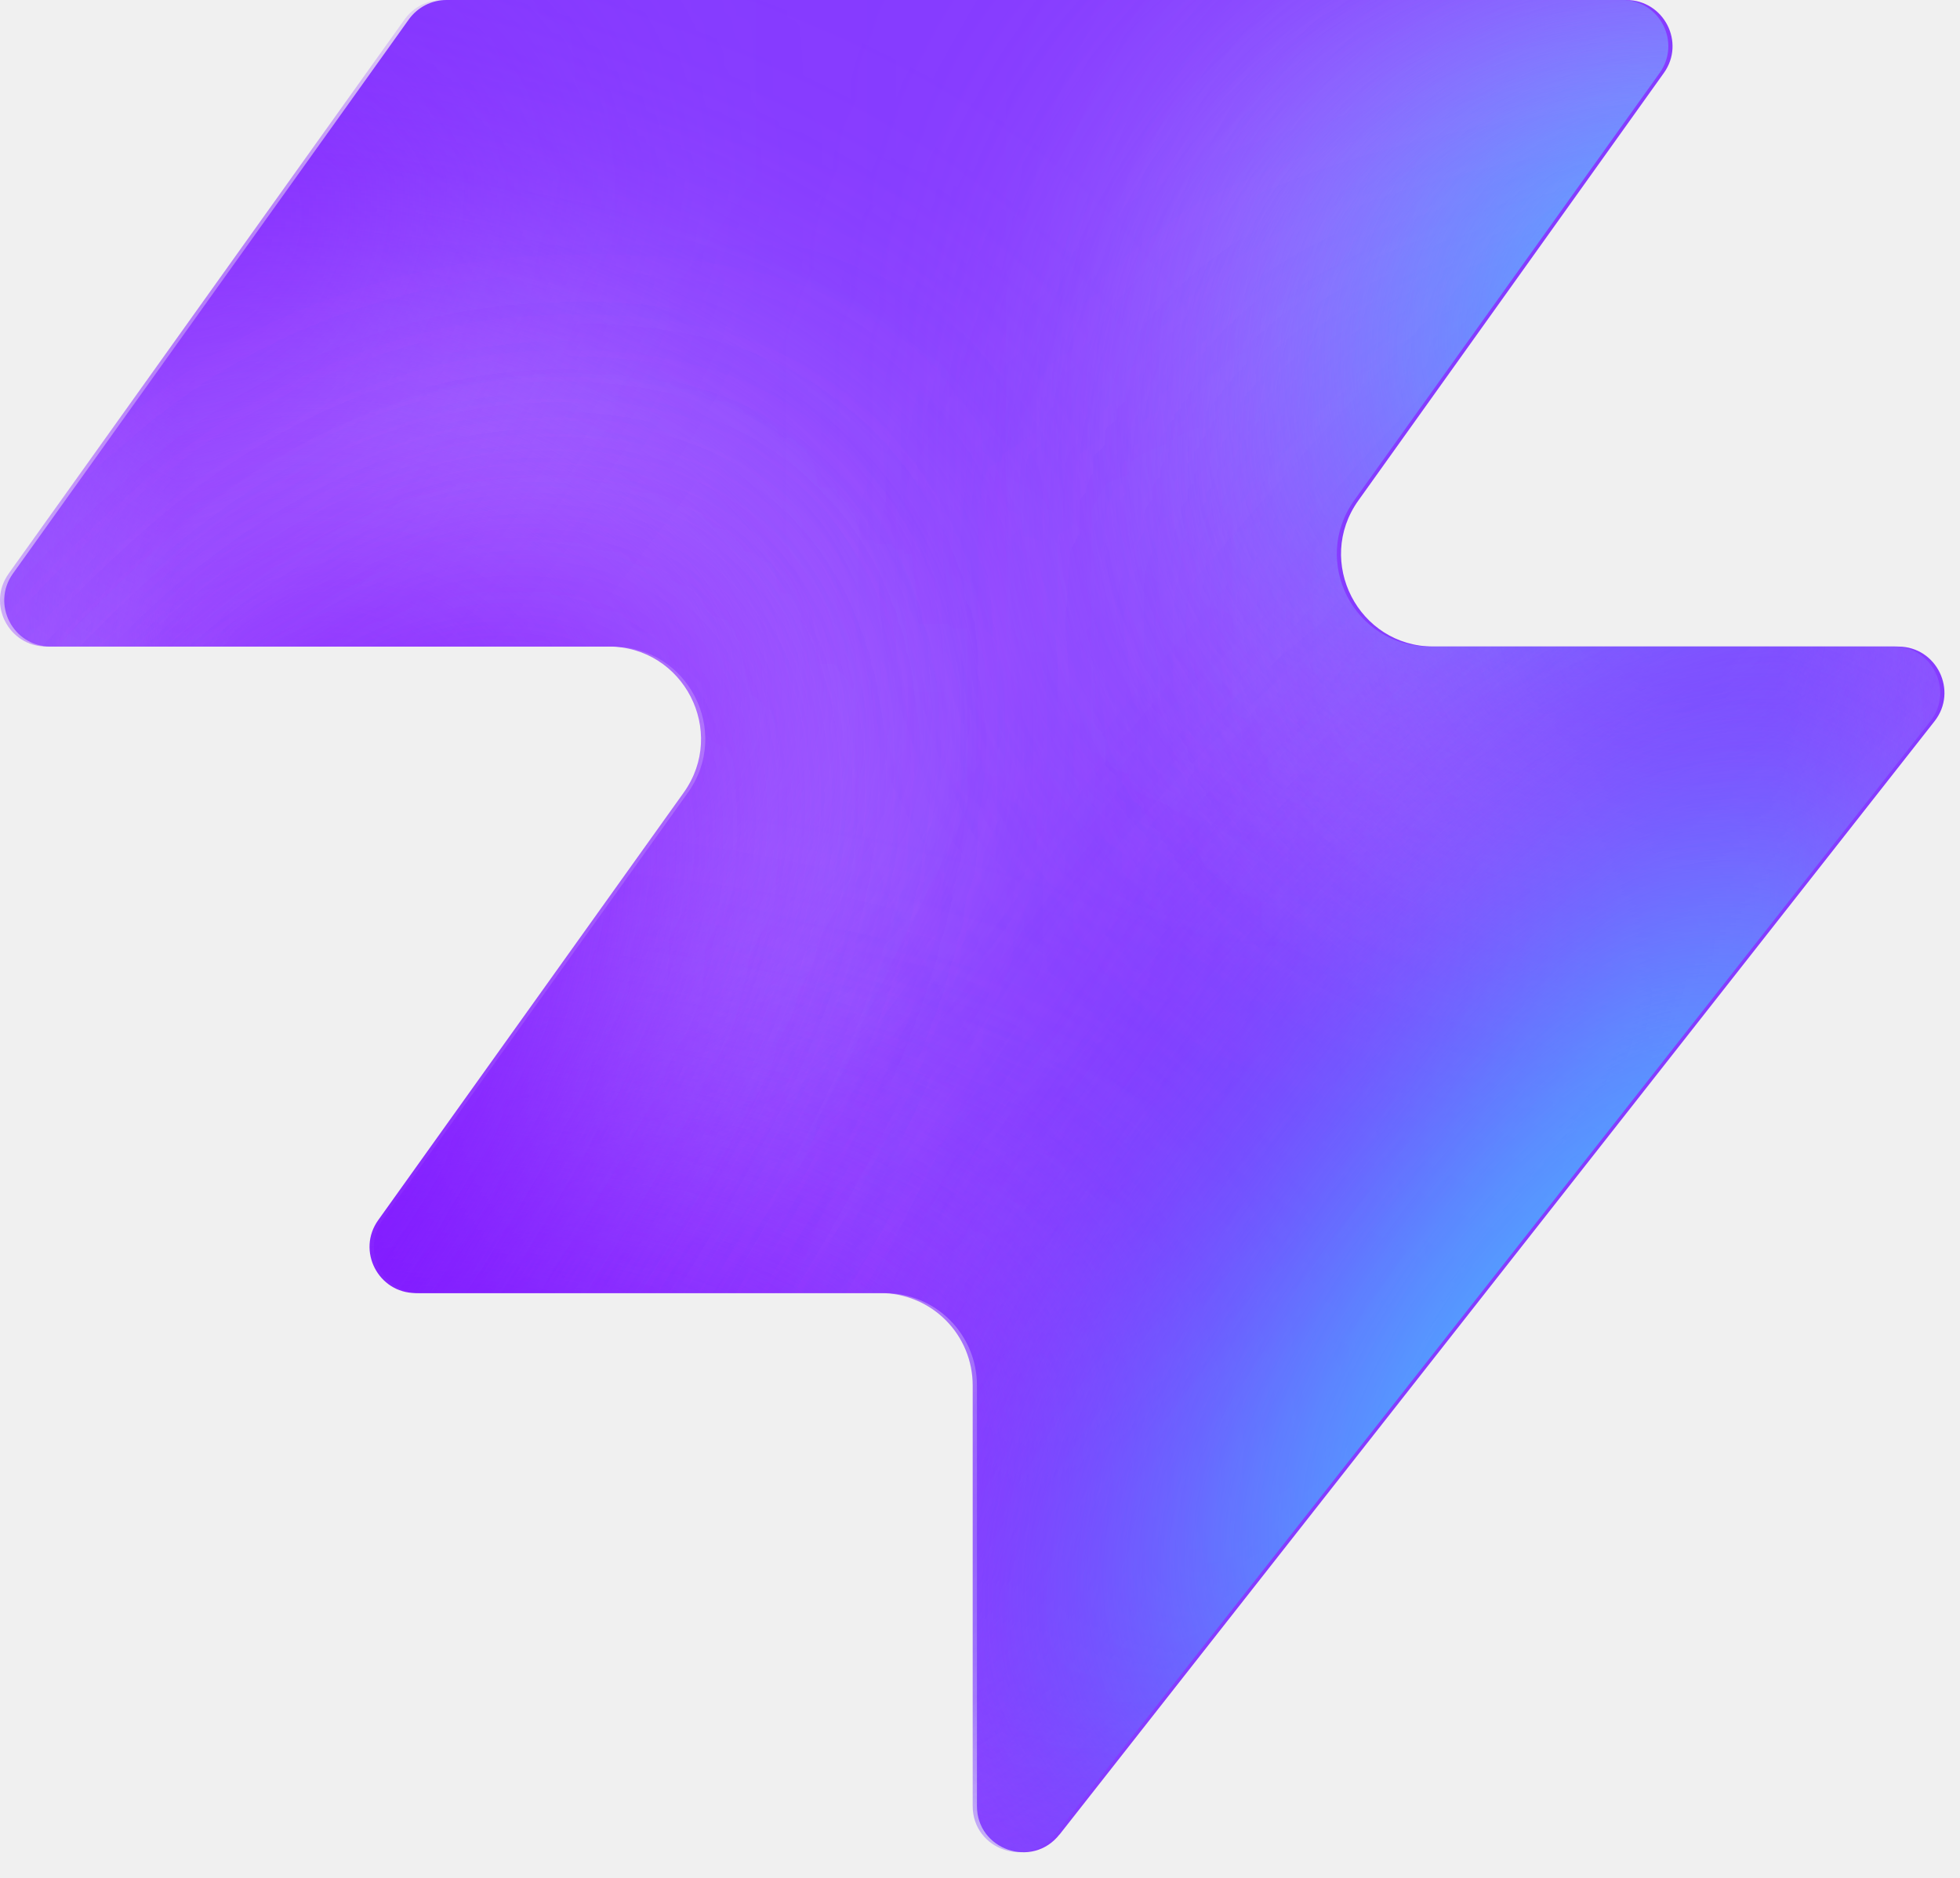
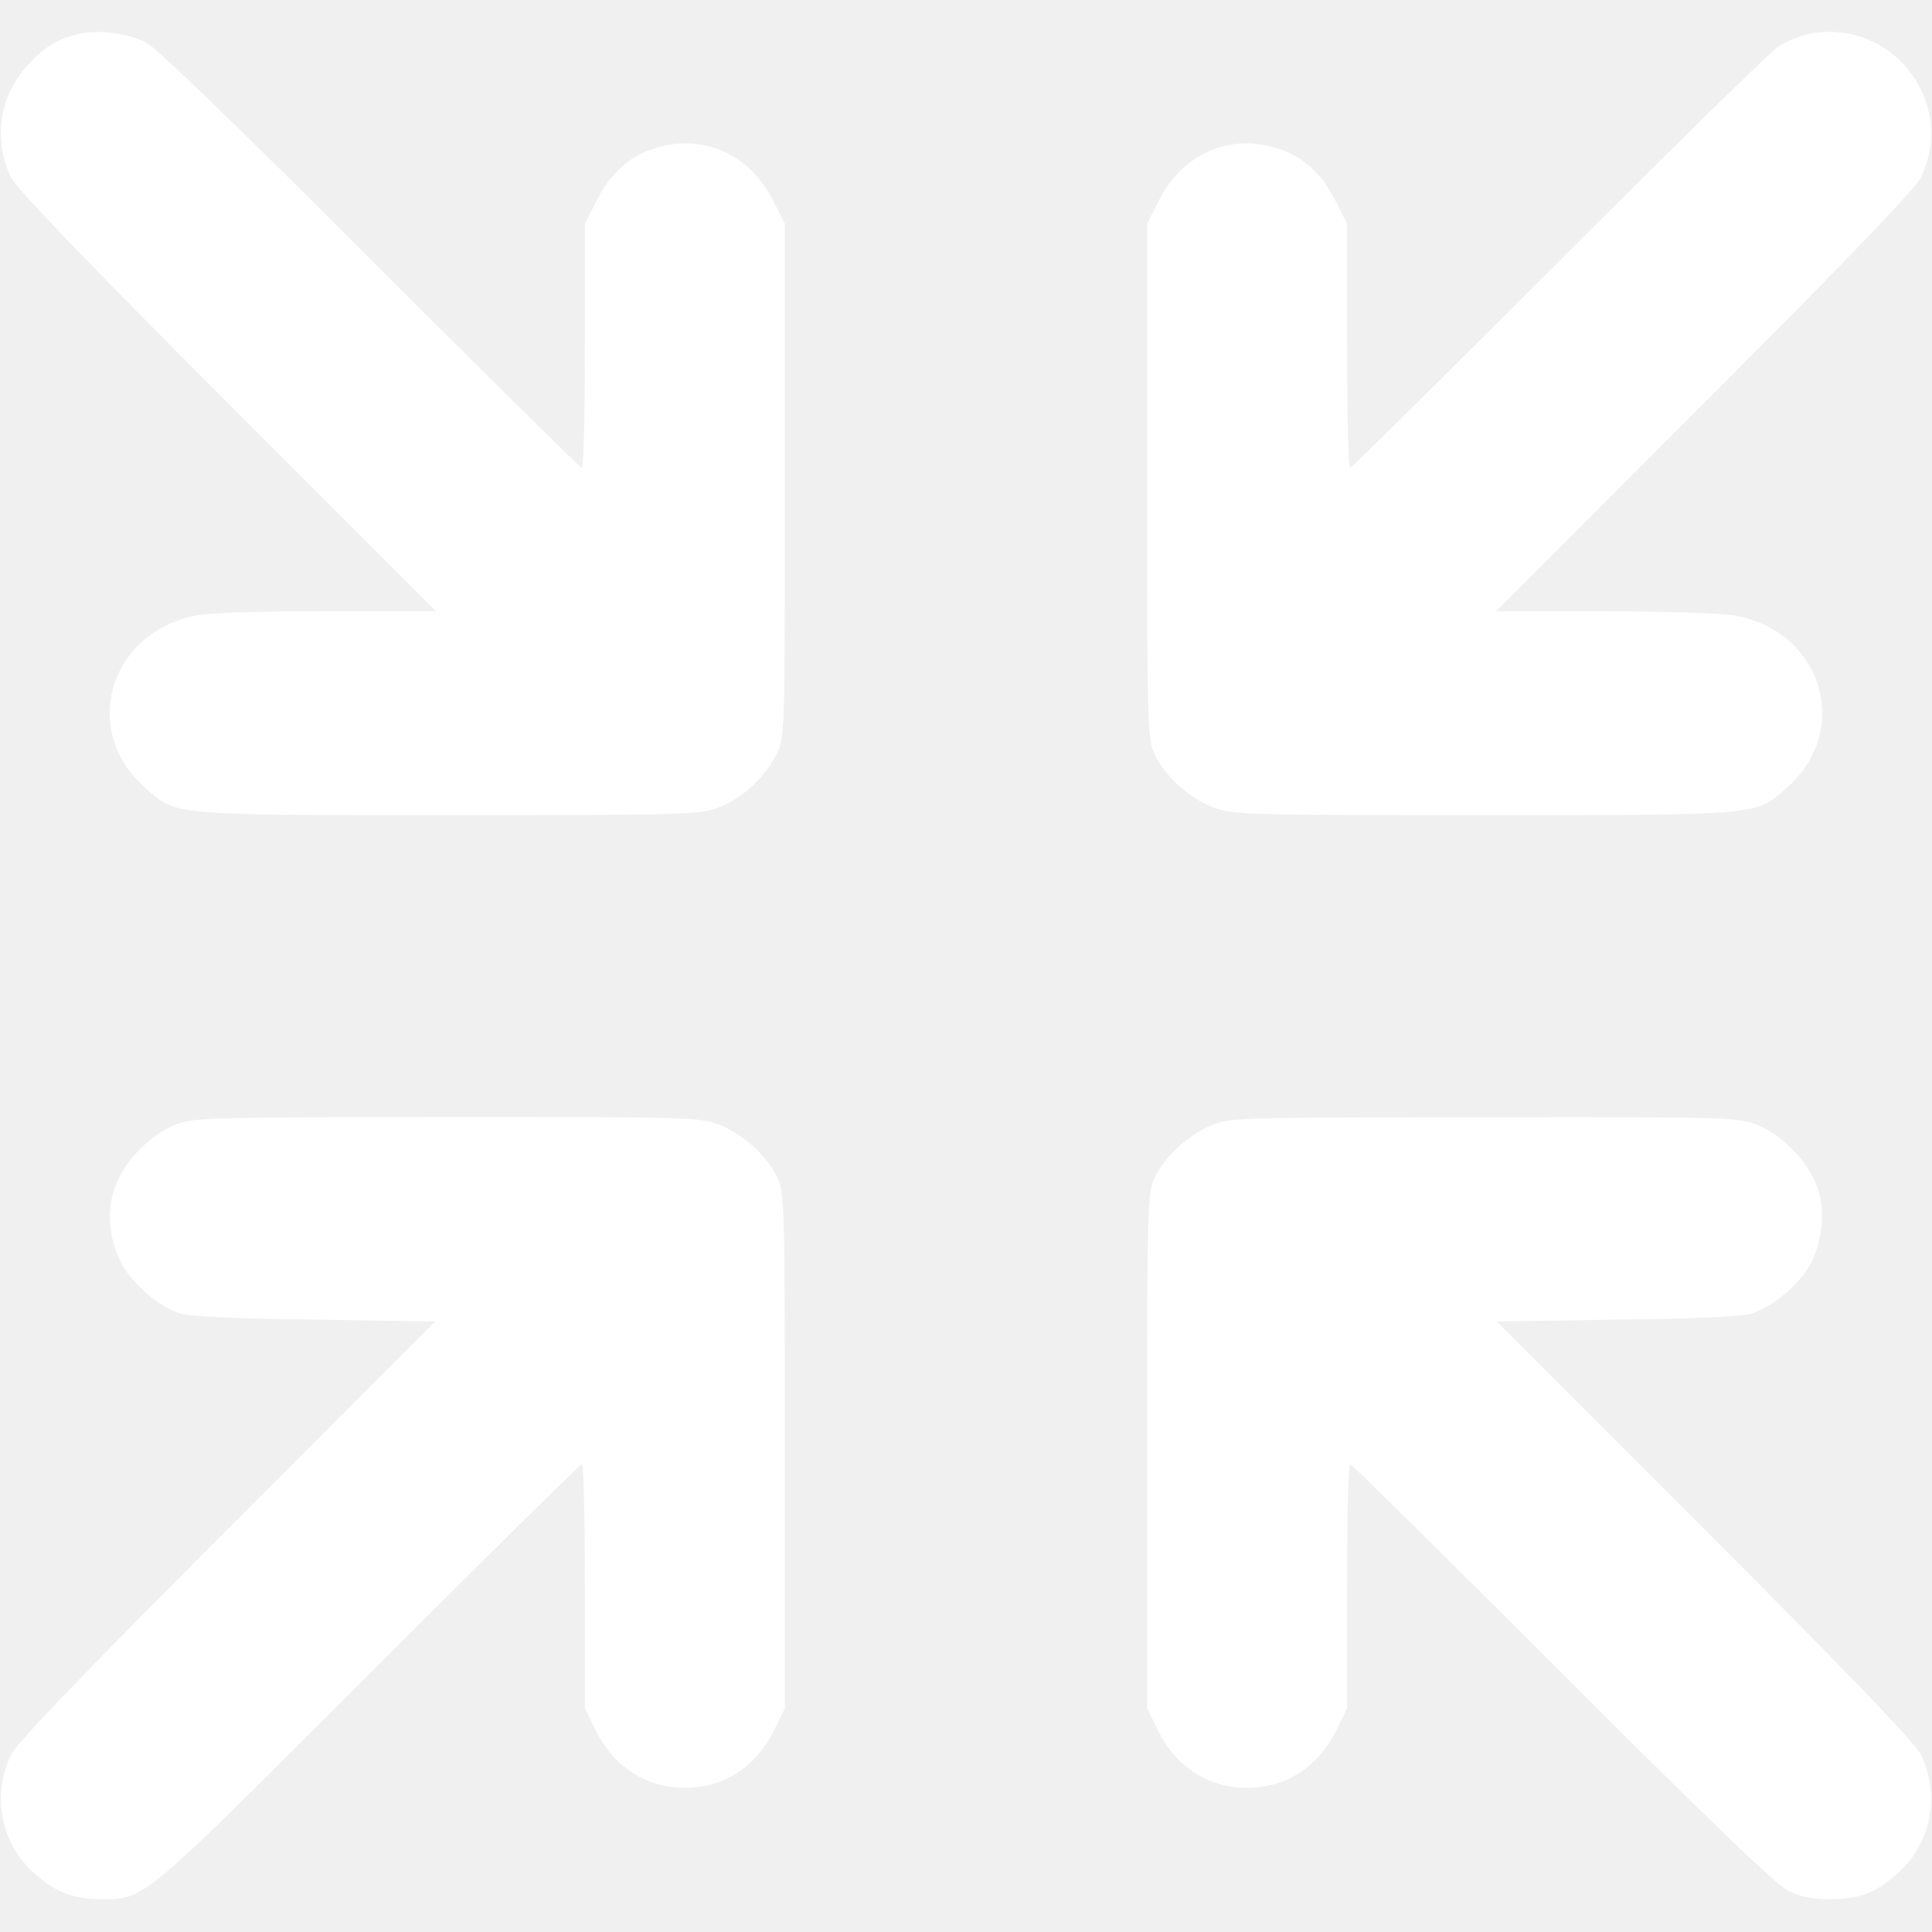
- <svg xmlns="http://www.w3.org/2000/svg" width="48" height="46" fill="none" viewBox="0 0 48 46">
-   <path fill="#863bff" d="M25.946 44.938c-.664.845-2.021.375-2.021-.698V33.937a2.26 2.26 0 0 0-2.262-2.262H10.287c-.92 0-1.456-1.04-.92-1.788l7.48-10.471c1.07-1.497 0-3.578-1.842-3.578H1.237c-.92 0-1.456-1.04-.92-1.788L10.013.474c.214-.297.556-.474.92-.474h28.894c.92 0 1.456 1.04.92 1.788l-7.48 10.471c-1.07 1.498 0 3.579 1.842 3.579h11.377c.943 0 1.473 1.088.89 1.83L25.947 44.94z" style="fill:#863bff;fill:color(display-p3 .525 .23 1);fill-opacity:1" />
-   <mask id="a" width="48" height="46" x="0" y="0" maskUnits="userSpaceOnUse" style="mask-type:alpha">
-     <path fill="#000" d="M25.842 44.938c-.664.844-2.021.375-2.021-.698V33.937a2.26 2.26 0 0 0-2.262-2.262H10.183c-.92 0-1.456-1.04-.92-1.788l7.48-10.471c1.07-1.498 0-3.579-1.842-3.579H1.133c-.92 0-1.456-1.04-.92-1.787L9.91.473c.214-.297.556-.474.92-.474h28.894c.92 0 1.456 1.04.92 1.788l-7.48 10.471c-1.07 1.498 0 3.578 1.842 3.578h11.377c.943 0 1.473 1.088.89 1.832L25.843 44.94z" style="fill:#000;fill-opacity:1" />
-   </mask>
-   <g mask="url(#a)">
-     <g filter="url(#b)">
-       <ellipse cx="5.508" cy="14.704" fill="#ede6ff" rx="5.508" ry="14.704" style="fill:#ede6ff;fill:color(display-p3 .927 .903 1);fill-opacity:1" transform="matrix(.00324 1 1 -.00324 -4.47 31.516)" />
-     </g>
-     <g filter="url(#c)">
-       <ellipse cx="10.399" cy="29.851" fill="#ede6ff" rx="10.399" ry="29.851" style="fill:#ede6ff;fill:color(display-p3 .927 .903 1);fill-opacity:1" transform="matrix(.00324 1 1 -.00324 -39.328 7.883)" />
-     </g>
-     <g filter="url(#d)">
-       <ellipse cx="5.508" cy="30.487" fill="#7e14ff" rx="5.508" ry="30.487" style="fill:#7e14ff;fill:color(display-p3 .492 .077 1);fill-opacity:1" transform="rotate(89.814 -25.913 -14.639)scale(1 -1)" />
-     </g>
-     <g filter="url(#e)">
-       <ellipse cx="5.508" cy="30.599" fill="#7e14ff" rx="5.508" ry="30.599" style="fill:#7e14ff;fill:color(display-p3 .492 .077 1);fill-opacity:1" transform="rotate(89.814 -32.644 -3.334)scale(1 -1)" />
-     </g>
-     <g filter="url(#f)">
-       <ellipse cx="5.508" cy="30.599" fill="#7e14ff" rx="5.508" ry="30.599" style="fill:#7e14ff;fill:color(display-p3 .492 .077 1);fill-opacity:1" transform="matrix(.00324 1 1 -.00324 -34.34 30.47)" />
-     </g>
-     <g filter="url(#g)">
-       <ellipse cx="14.072" cy="22.078" fill="#ede6ff" rx="14.072" ry="22.078" style="fill:#ede6ff;fill:color(display-p3 .927 .903 1);fill-opacity:1" transform="rotate(93.35 24.506 48.493)scale(-1 1)" />
-     </g>
-     <g filter="url(#h)">
-       <ellipse cx="3.47" cy="21.501" fill="#7e14ff" rx="3.47" ry="21.501" style="fill:#7e14ff;fill:color(display-p3 .492 .077 1);fill-opacity:1" transform="rotate(89.009 28.708 47.59)scale(-1 1)" />
-     </g>
-     <g filter="url(#i)">
-       <ellipse cx="3.47" cy="21.501" fill="#7e14ff" rx="3.47" ry="21.501" style="fill:#7e14ff;fill:color(display-p3 .492 .077 1);fill-opacity:1" transform="rotate(89.009 28.708 47.59)scale(-1 1)" />
-     </g>
-     <g filter="url(#j)">
-       <ellipse cx=".387" cy="8.972" fill="#7e14ff" rx="4.407" ry="29.108" style="fill:#7e14ff;fill:color(display-p3 .492 .077 1);fill-opacity:1" transform="rotate(39.51 .387 8.972)" />
-     </g>
-     <g filter="url(#k)">
-       <ellipse cx="47.523" cy="-6.092" fill="#7e14ff" rx="4.407" ry="29.108" style="fill:#7e14ff;fill:color(display-p3 .492 .077 1);fill-opacity:1" transform="rotate(37.892 47.523 -6.092)" />
-     </g>
-     <g filter="url(#l)">
-       <ellipse cx="41.412" cy="6.333" fill="#47bfff" rx="5.971" ry="9.665" style="fill:#47bfff;fill:color(display-p3 .28 .748 1);fill-opacity:1" transform="rotate(37.892 41.412 6.333)" />
-     </g>
-     <g filter="url(#m)">
-       <ellipse cx="-1.879" cy="38.332" fill="#7e14ff" rx="4.407" ry="29.108" style="fill:#7e14ff;fill:color(display-p3 .492 .077 1);fill-opacity:1" transform="rotate(37.892 -1.88 38.332)" />
-     </g>
-     <g filter="url(#n)">
-       <ellipse cx="-1.879" cy="38.332" fill="#7e14ff" rx="4.407" ry="29.108" style="fill:#7e14ff;fill:color(display-p3 .492 .077 1);fill-opacity:1" transform="rotate(37.892 -1.88 38.332)" />
-     </g>
-     <g filter="url(#o)">
-       <ellipse cx="35.651" cy="29.907" fill="#7e14ff" rx="4.407" ry="29.108" style="fill:#7e14ff;fill:color(display-p3 .492 .077 1);fill-opacity:1" transform="rotate(37.892 35.651 29.907)" />
-     </g>
-     <g filter="url(#p)">
-       <ellipse cx="38.418" cy="32.4" fill="#47bfff" rx="5.971" ry="15.297" style="fill:#47bfff;fill:color(display-p3 .28 .748 1);fill-opacity:1" transform="rotate(37.892 38.418 32.4)" />
-     </g>
+ <svg xmlns="http://www.w3.org/2000/svg" version="1.0" width="512pt" height="512pt" viewBox="0 0 512 512" preserveAspectRatio="xMidYMid meet">
+   <g transform="translate(0,512) scale(0.1,-0.1)" fill="#fff" stroke="none">
+     <path d="M207 5030 c-57 -15 -89 -34 -134 -83 -75 -82 -92 -199 -43 -298 15 -30 194 -217 573 -596 l552 -553 -295 0 c-213 0 -311 -4 -353 -14 -222 -52 -291 -306 -122 -454 84 -74 66 -72 806 -72 639 0 660 1 713 20 63 24 125 81 155 144 21 41 21 56 21 723 l0 680 -31 61 c-63 126 -191 181 -320 137 -65 -22 -113 -67 -148 -137 l-31 -61 0 -324 c0 -177 -3 -323 -8 -323 -4 0 -256 249 -561 554 -361 361 -568 561 -595 574 -50 25 -127 34 -179 22z" />
+     <path d="M4793 5030 c-23 -5 -59 -20 -80 -33 -21 -14 -283 -271 -583 -571 -300 -300 -548 -546 -552 -546 -5 0 -8 146 -8 323 l0 324 -31 61 c-35 70 -83 115 -148 137 -129 44 -257 -11 -320 -137 l-31 -61 0 -681 c0 -646 1 -683 19 -723 27 -59 93 -119 157 -143 53 -19 75 -20 713 -20 740 0 722 -2 806 72 174 153 94 417 -139 457 -35 6 -186 11 -347 11 l-284 0 552 553 c379 379 558 566 573 596 49 99 32 216 -44 299 -65 71 -159 101 -253 82z" />
+     <path d="M466 2140 c-63 -25 -129 -89 -156 -153 -28 -63 -24 -142 9 -210 27 -55 101 -120 159 -138 24 -8 145 -14 356 -16 l319 -5 -550 -551 c-383 -383 -558 -566 -573 -596 -52 -105 -29 -232 56 -311 58 -53 104 -72 179 -73 119 -1 105 -12 715 598 305 305 558 555 562 555 5 0 8 -146 8 -323 l0 -324 31 -63 c48 -94 133 -148 234 -148 101 0 186 54 234 148 l31 63 0 681 c0 646 -1 683 -19 723 -27 59 -93 119 -157 143 -53 19 -74 20 -722 20 -634 -1 -669 -2 -716 -20z" />
+     <path d="M3213 2139 c-61 -24 -128 -85 -154 -142 -18 -40 -19 -77 -19 -723 l0 -681 31 -63 c48 -94 133 -148 234 -148 101 0 186 54 234 148 l31 63 0 324 c0 177 3 323 8 323 4 0 256 -249 561 -554 392 -392 567 -560 599 -576 33 -17 63 -23 111 -23 80 0 124 17 185 73 85 79 108 206 56 311 -15 30 -190 213 -573 596 l-550 551 319 5 c211 2 332 8 356 16 58 18 133 83 159 137 31 65 36 142 14 201 -26 68 -95 138 -161 163 -53 19 -75 20 -722 19 -641 0 -669 -1 -719 -20z" />
  </g>
-   <defs>
-     <filter id="b" width="60.045" height="41.654" x="-19.77" y="16.149" color-interpolation-filters="sRGB" filterUnits="userSpaceOnUse">
-       <feFlood flood-opacity="0" result="BackgroundImageFix" />
-       <feBlend in="SourceGraphic" in2="BackgroundImageFix" result="shape" />
-       <feGaussianBlur result="effect1_foregroundBlur_2002_17158" stdDeviation="7.659" />
-     </filter>
-     <filter id="c" width="90.34" height="51.437" x="-54.613" y="-7.533" color-interpolation-filters="sRGB" filterUnits="userSpaceOnUse">
-       <feFlood flood-opacity="0" result="BackgroundImageFix" />
-       <feBlend in="SourceGraphic" in2="BackgroundImageFix" result="shape" />
-       <feGaussianBlur result="effect1_foregroundBlur_2002_17158" stdDeviation="7.659" />
-     </filter>
-     <filter id="d" width="79.355" height="29.4" x="-49.64" y="2.03" color-interpolation-filters="sRGB" filterUnits="userSpaceOnUse">
-       <feFlood flood-opacity="0" result="BackgroundImageFix" />
-       <feBlend in="SourceGraphic" in2="BackgroundImageFix" result="shape" />
-       <feGaussianBlur result="effect1_foregroundBlur_2002_17158" stdDeviation="4.596" />
-     </filter>
-     <filter id="e" width="79.579" height="29.4" x="-45.045" y="20.029" color-interpolation-filters="sRGB" filterUnits="userSpaceOnUse">
-       <feFlood flood-opacity="0" result="BackgroundImageFix" />
-       <feBlend in="SourceGraphic" in2="BackgroundImageFix" result="shape" />
-       <feGaussianBlur result="effect1_foregroundBlur_2002_17158" stdDeviation="4.596" />
-     </filter>
-     <filter id="f" width="79.579" height="29.4" x="-43.513" y="21.178" color-interpolation-filters="sRGB" filterUnits="userSpaceOnUse">
-       <feFlood flood-opacity="0" result="BackgroundImageFix" />
-       <feBlend in="SourceGraphic" in2="BackgroundImageFix" result="shape" />
-       <feGaussianBlur result="effect1_foregroundBlur_2002_17158" stdDeviation="4.596" />
-     </filter>
-     <filter id="g" width="74.749" height="58.852" x="15.756" y="-17.901" color-interpolation-filters="sRGB" filterUnits="userSpaceOnUse">
-       <feFlood flood-opacity="0" result="BackgroundImageFix" />
-       <feBlend in="SourceGraphic" in2="BackgroundImageFix" result="shape" />
-       <feGaussianBlur result="effect1_foregroundBlur_2002_17158" stdDeviation="7.659" />
-     </filter>
-     <filter id="h" width="61.377" height="25.362" x="23.548" y="2.284" color-interpolation-filters="sRGB" filterUnits="userSpaceOnUse">
-       <feFlood flood-opacity="0" result="BackgroundImageFix" />
-       <feBlend in="SourceGraphic" in2="BackgroundImageFix" result="shape" />
-       <feGaussianBlur result="effect1_foregroundBlur_2002_17158" stdDeviation="4.596" />
-     </filter>
-     <filter id="i" width="61.377" height="25.362" x="23.548" y="2.284" color-interpolation-filters="sRGB" filterUnits="userSpaceOnUse">
-       <feFlood flood-opacity="0" result="BackgroundImageFix" />
-       <feBlend in="SourceGraphic" in2="BackgroundImageFix" result="shape" />
-       <feGaussianBlur result="effect1_foregroundBlur_2002_17158" stdDeviation="4.596" />
-     </filter>
-     <filter id="j" width="56.045" height="63.649" x="-27.636" y="-22.853" color-interpolation-filters="sRGB" filterUnits="userSpaceOnUse">
-       <feFlood flood-opacity="0" result="BackgroundImageFix" />
-       <feBlend in="SourceGraphic" in2="BackgroundImageFix" result="shape" />
-       <feGaussianBlur result="effect1_foregroundBlur_2002_17158" stdDeviation="4.596" />
-     </filter>
-     <filter id="k" width="54.814" height="64.646" x="20.116" y="-38.415" color-interpolation-filters="sRGB" filterUnits="userSpaceOnUse">
-       <feFlood flood-opacity="0" result="BackgroundImageFix" />
-       <feBlend in="SourceGraphic" in2="BackgroundImageFix" result="shape" />
-       <feGaussianBlur result="effect1_foregroundBlur_2002_17158" stdDeviation="4.596" />
-     </filter>
-     <filter id="l" width="33.541" height="35.313" x="24.641" y="-11.323" color-interpolation-filters="sRGB" filterUnits="userSpaceOnUse">
-       <feFlood flood-opacity="0" result="BackgroundImageFix" />
-       <feBlend in="SourceGraphic" in2="BackgroundImageFix" result="shape" />
-       <feGaussianBlur result="effect1_foregroundBlur_2002_17158" stdDeviation="4.596" />
-     </filter>
-     <filter id="m" width="54.814" height="64.646" x="-29.286" y="6.009" color-interpolation-filters="sRGB" filterUnits="userSpaceOnUse">
-       <feFlood flood-opacity="0" result="BackgroundImageFix" />
-       <feBlend in="SourceGraphic" in2="BackgroundImageFix" result="shape" />
-       <feGaussianBlur result="effect1_foregroundBlur_2002_17158" stdDeviation="4.596" />
-     </filter>
-     <filter id="n" width="54.814" height="64.646" x="-29.286" y="6.009" color-interpolation-filters="sRGB" filterUnits="userSpaceOnUse">
-       <feFlood flood-opacity="0" result="BackgroundImageFix" />
-       <feBlend in="SourceGraphic" in2="BackgroundImageFix" result="shape" />
-       <feGaussianBlur result="effect1_foregroundBlur_2002_17158" stdDeviation="4.596" />
-     </filter>
-     <filter id="o" width="54.814" height="64.646" x="8.244" y="-2.416" color-interpolation-filters="sRGB" filterUnits="userSpaceOnUse">
-       <feFlood flood-opacity="0" result="BackgroundImageFix" />
-       <feBlend in="SourceGraphic" in2="BackgroundImageFix" result="shape" />
-       <feGaussianBlur result="effect1_foregroundBlur_2002_17158" stdDeviation="4.596" />
-     </filter>
-     <filter id="p" width="39.409" height="43.623" x="18.713" y="10.588" color-interpolation-filters="sRGB" filterUnits="userSpaceOnUse">
-       <feFlood flood-opacity="0" result="BackgroundImageFix" />
-       <feBlend in="SourceGraphic" in2="BackgroundImageFix" result="shape" />
-       <feGaussianBlur result="effect1_foregroundBlur_2002_17158" stdDeviation="4.596" />
-     </filter>
-   </defs>
</svg>
